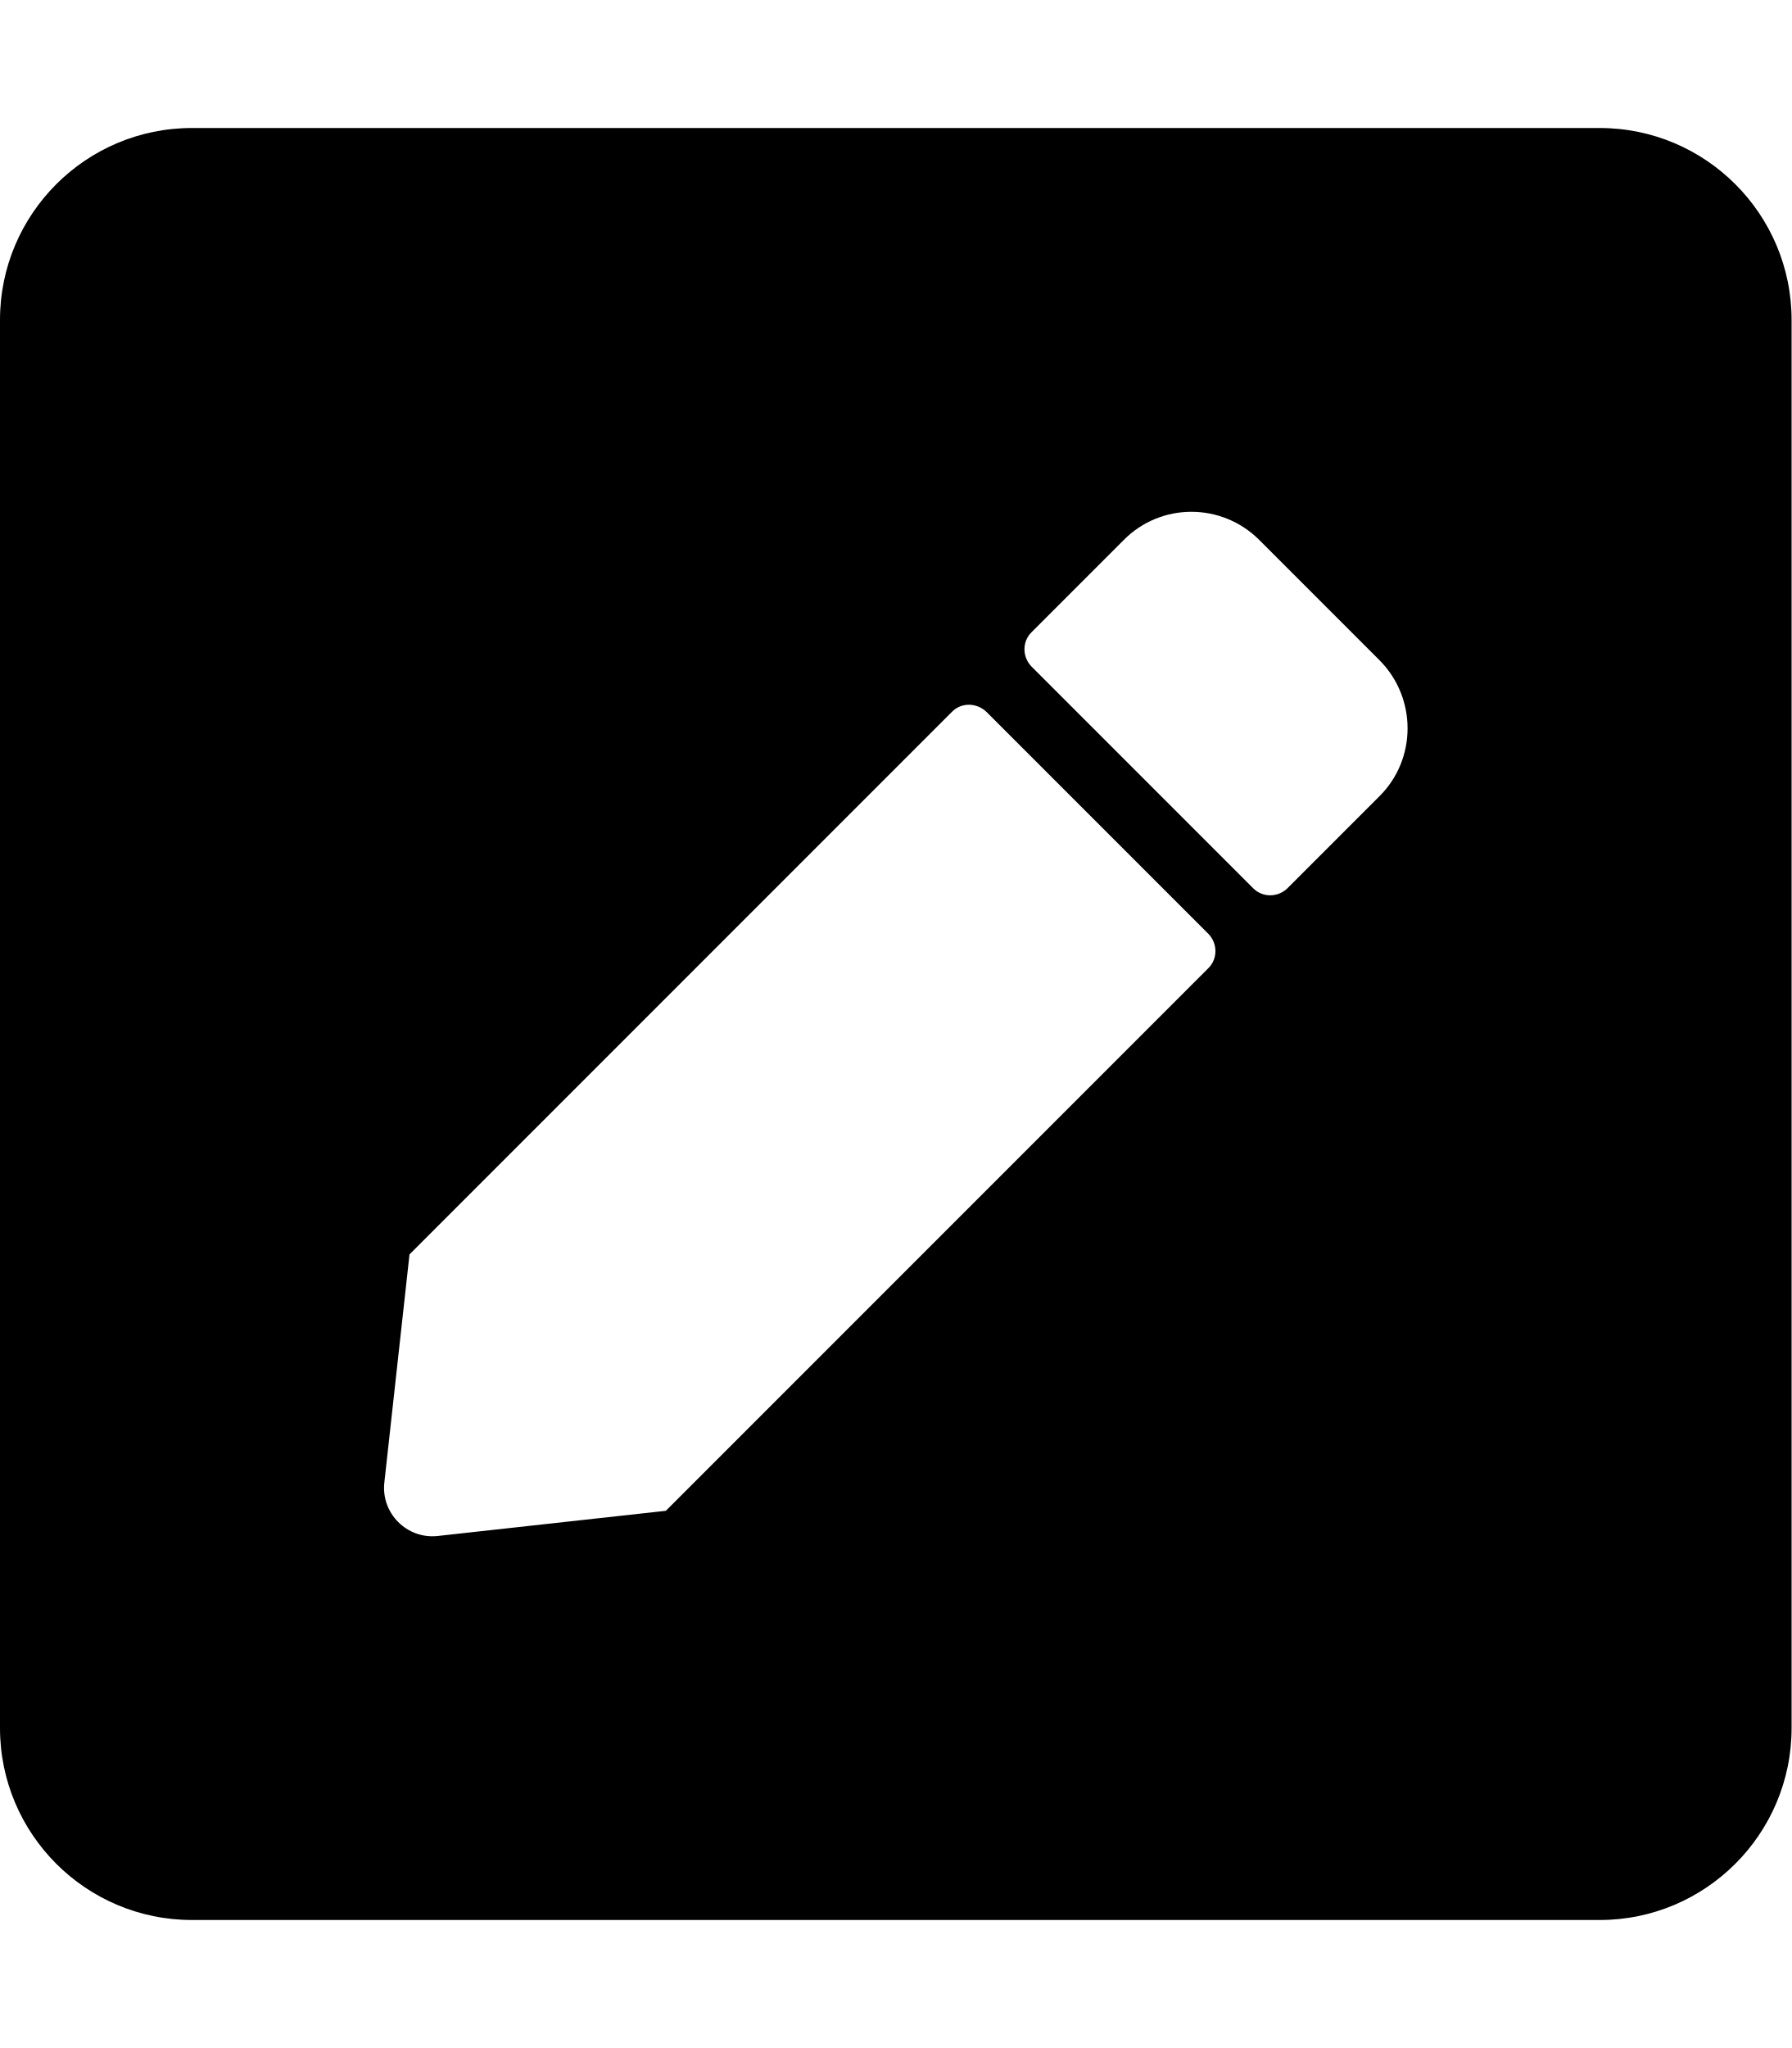
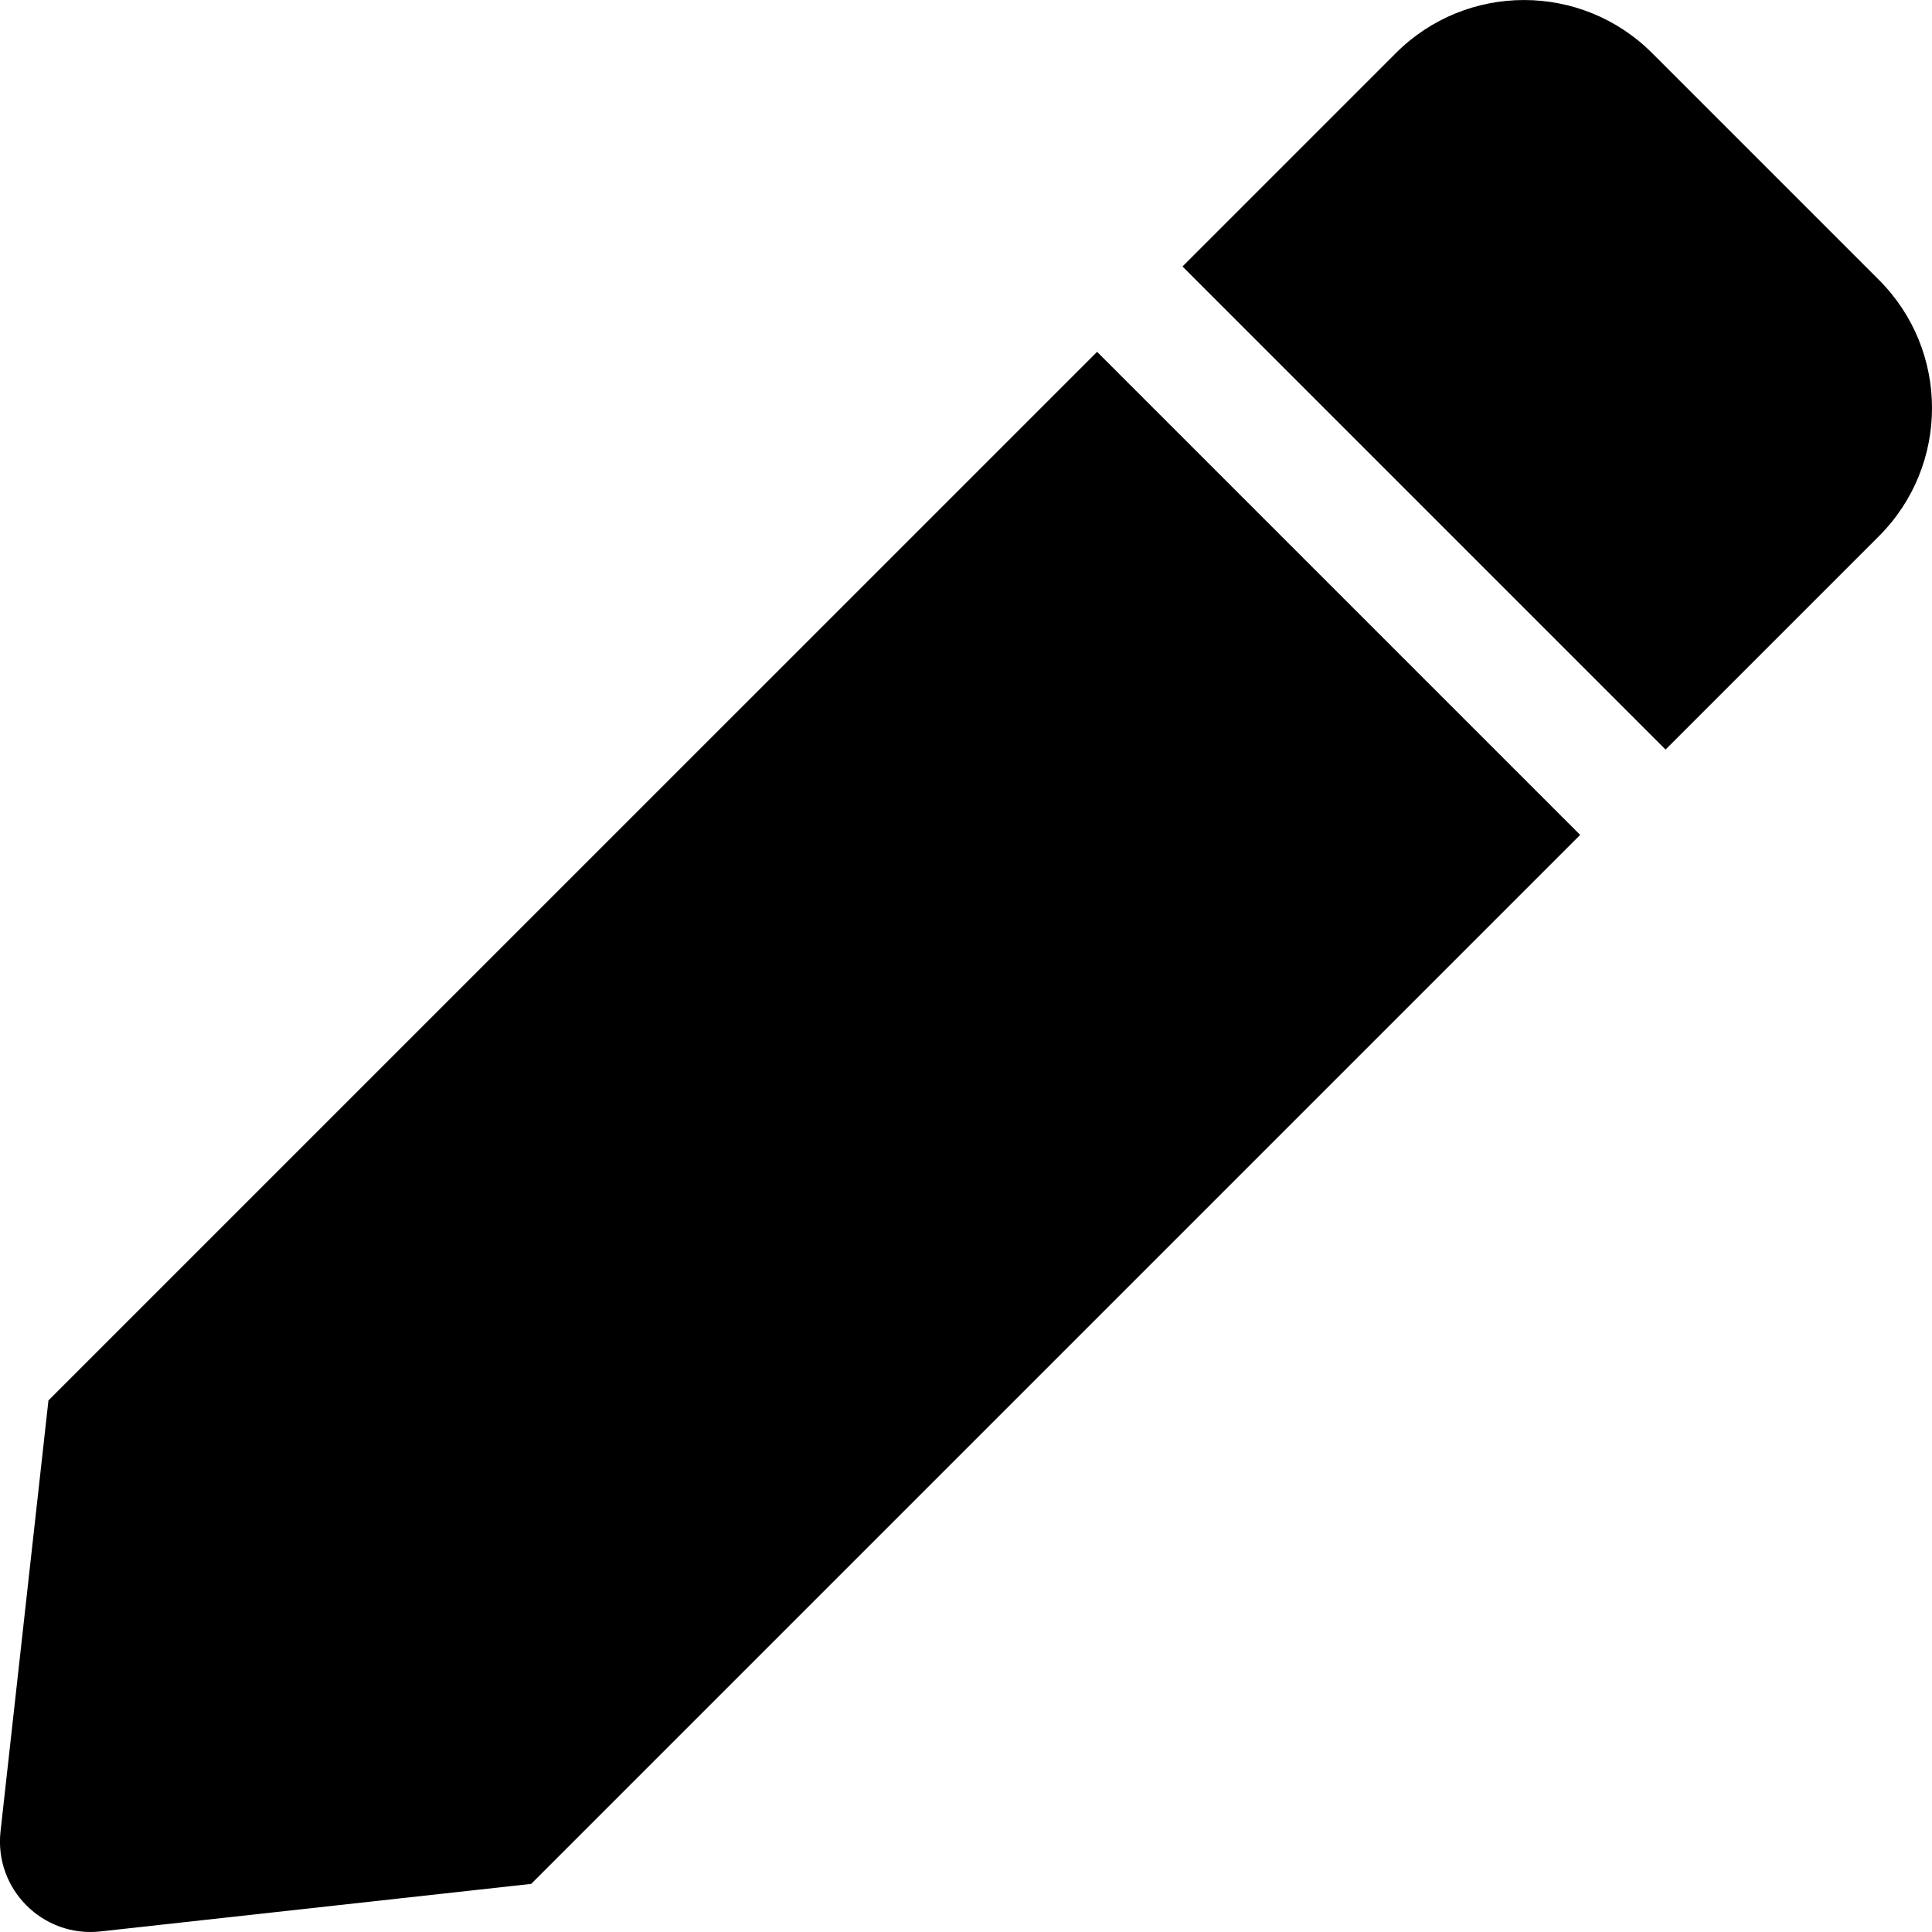
- <svg xmlns="http://www.w3.org/2000/svg" aria-hidden="true" focusable="false" data-prefix="fas" data-icon="pen-square" class="svg-inline--fa fa-pen-square fa-w-14" role="img" viewBox="0 0 448 512">
-   <path fill="currentColor" d="M400 480H48c-26.5 0-48-21.5-48-48V80c0-26.5 21.5-48 48-48h352c26.5 0 48 21.5 48 48v352c0 26.5-21.5 48-48 48zM238.1 177.9L102.4 313.6l-6.3 57.1c-.8 7.6 5.6 14.1 13.3 13.3l57.1-6.3L302.2 242c2.3-2.3 2.3-6.1 0-8.5L246.7 178c-2.5-2.4-6.3-2.4-8.6-.1zM345 165.1L314.9 135c-9.4-9.4-24.6-9.4-33.9 0l-23.1 23.1c-2.3 2.3-2.3 6.1 0 8.5l55.5 55.5c2.3 2.3 6.1 2.3 8.5 0L345 199c9.3-9.3 9.3-24.5 0-33.9z" />
+ <svg xmlns="http://www.w3.org/2000/svg" aria-hidden="true" focusable="false" data-prefix="fas" data-icon="pen" class="svg-inline--fa fa-pen fa-w-16" role="img" viewBox="0 0 512 512">
+   <path fill="currentColor" d="M290.74 93.24l128.02 128.02-277.99 277.99-114.14 12.6C11.35 513.54-1.56 500.62.14 485.34l12.7-114.22 277.9-277.88zm207.2-19.06l-60.11-60.11c-18.75-18.75-49.16-18.75-67.91 0l-56.55 56.55 128.02 128.02 56.55-56.55c18.75-18.76 18.75-49.16 0-67.91z" />
</svg>
